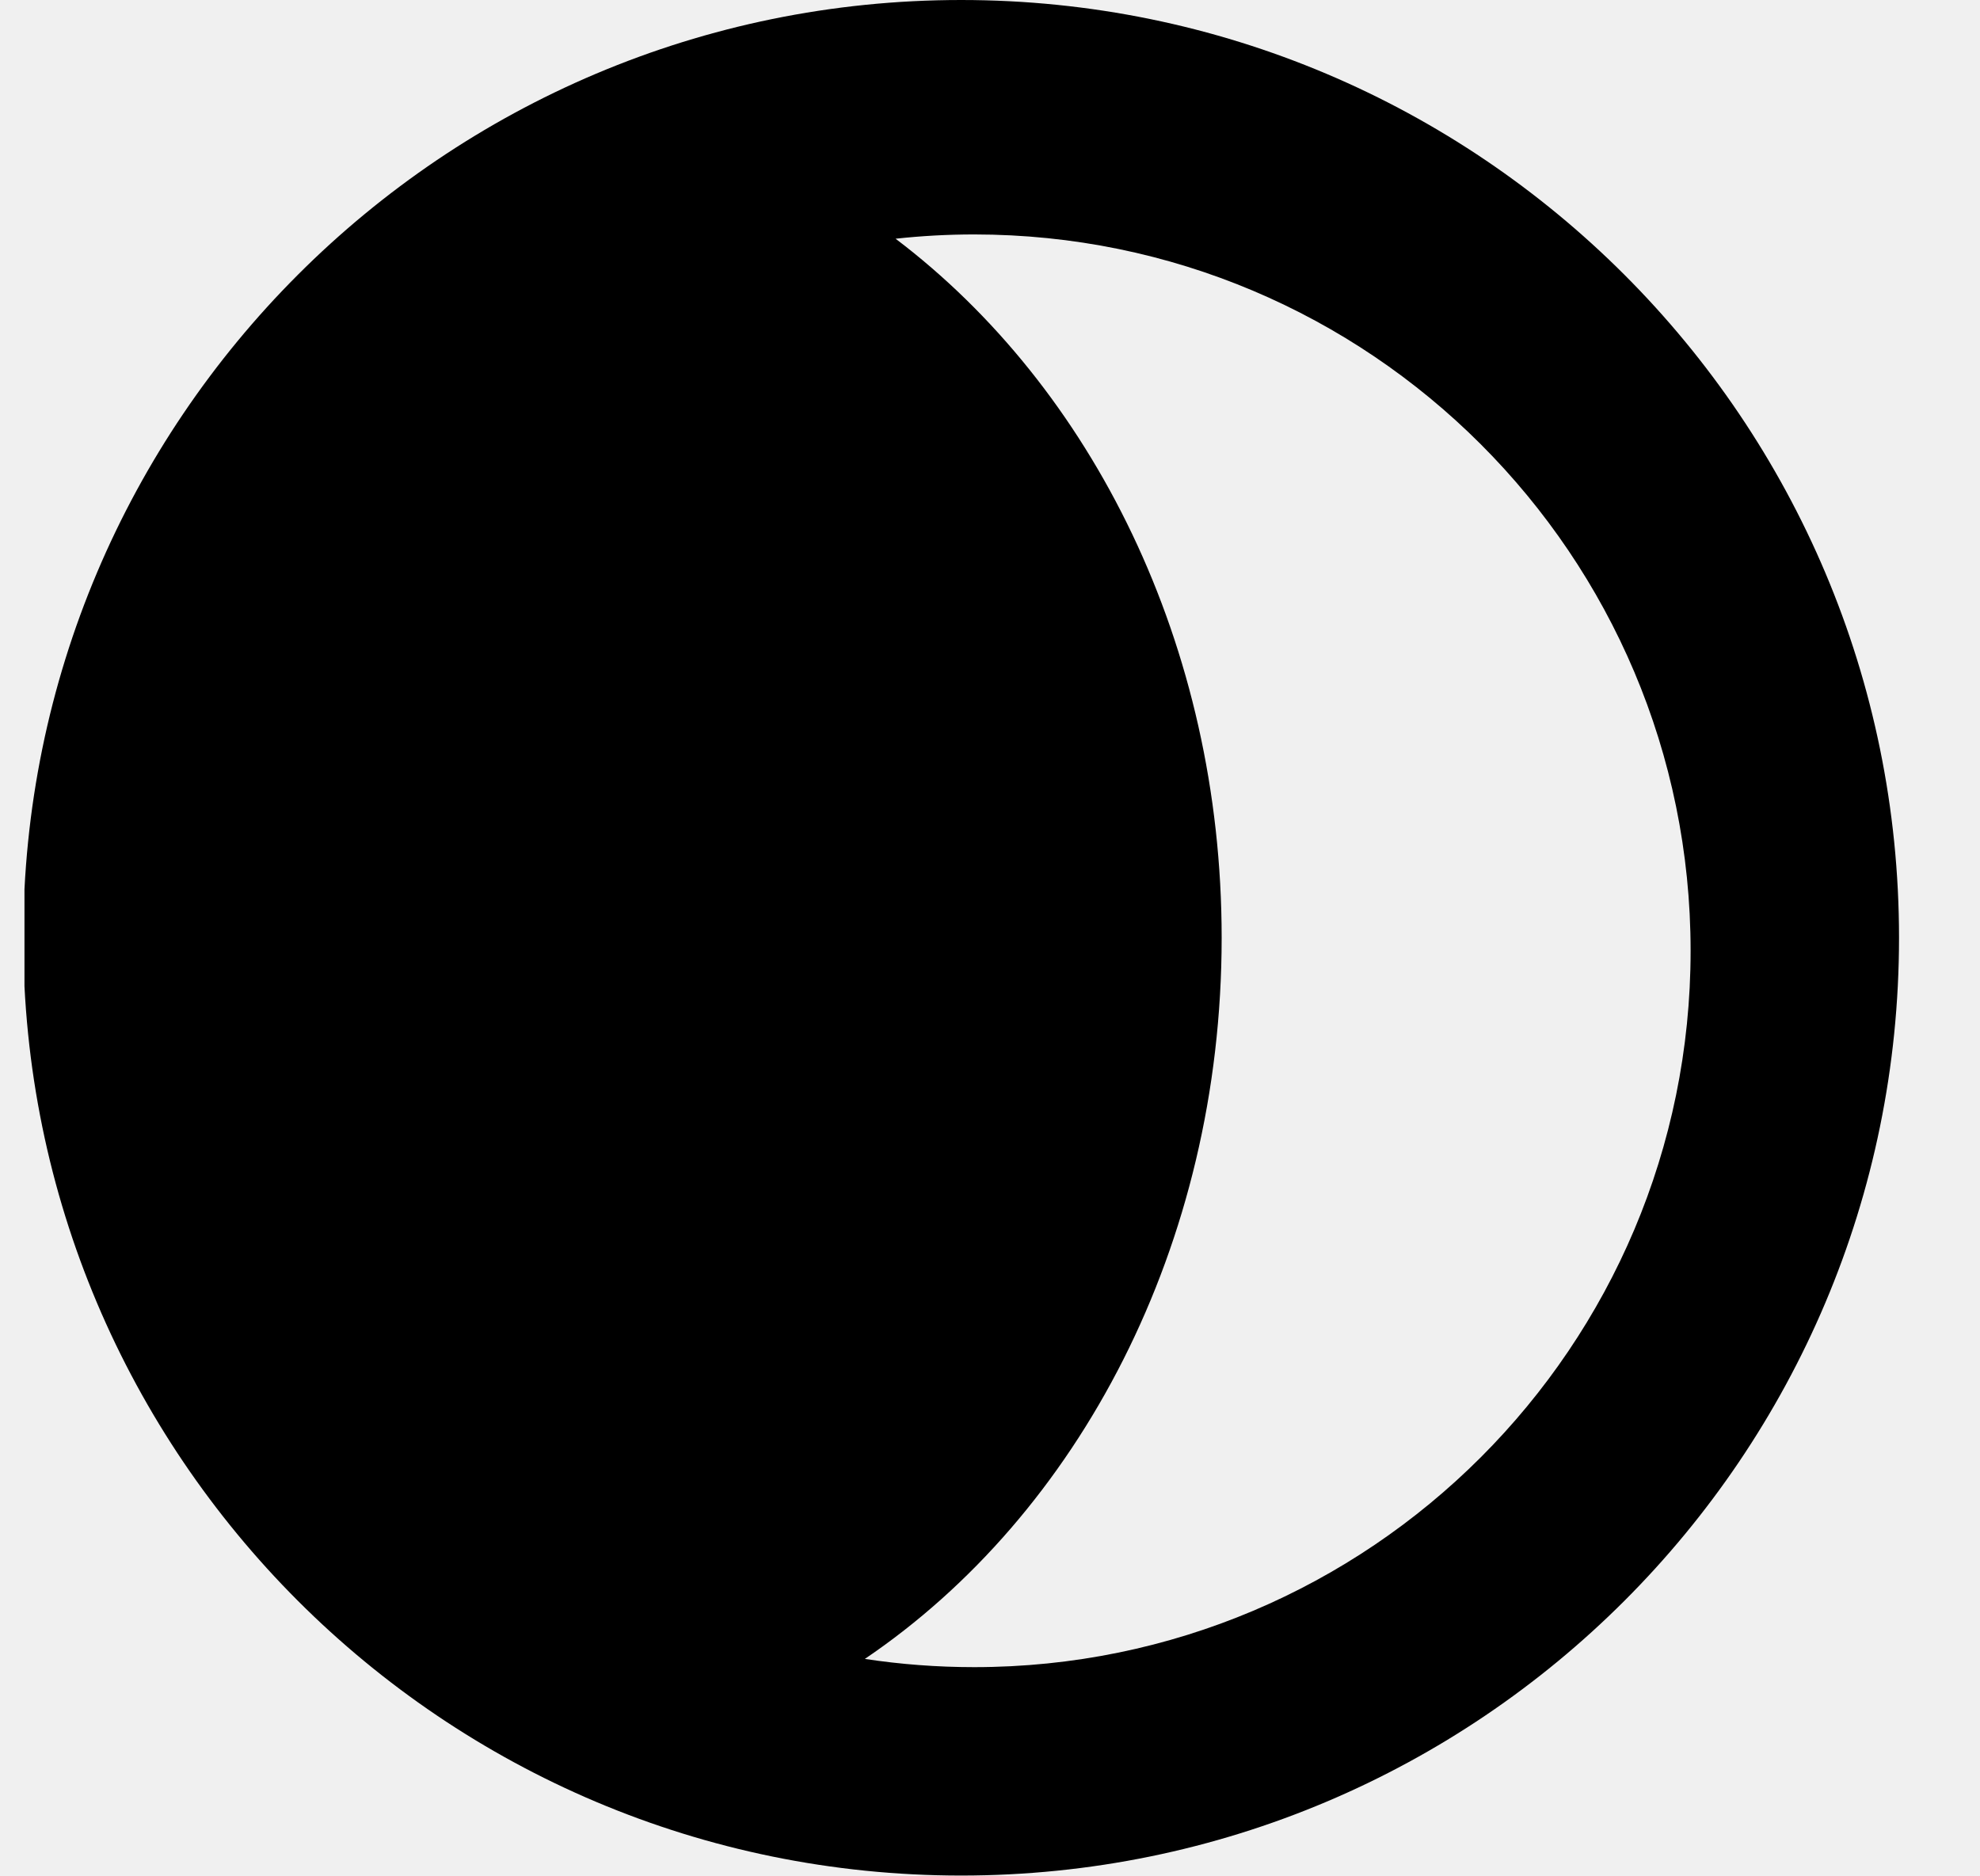
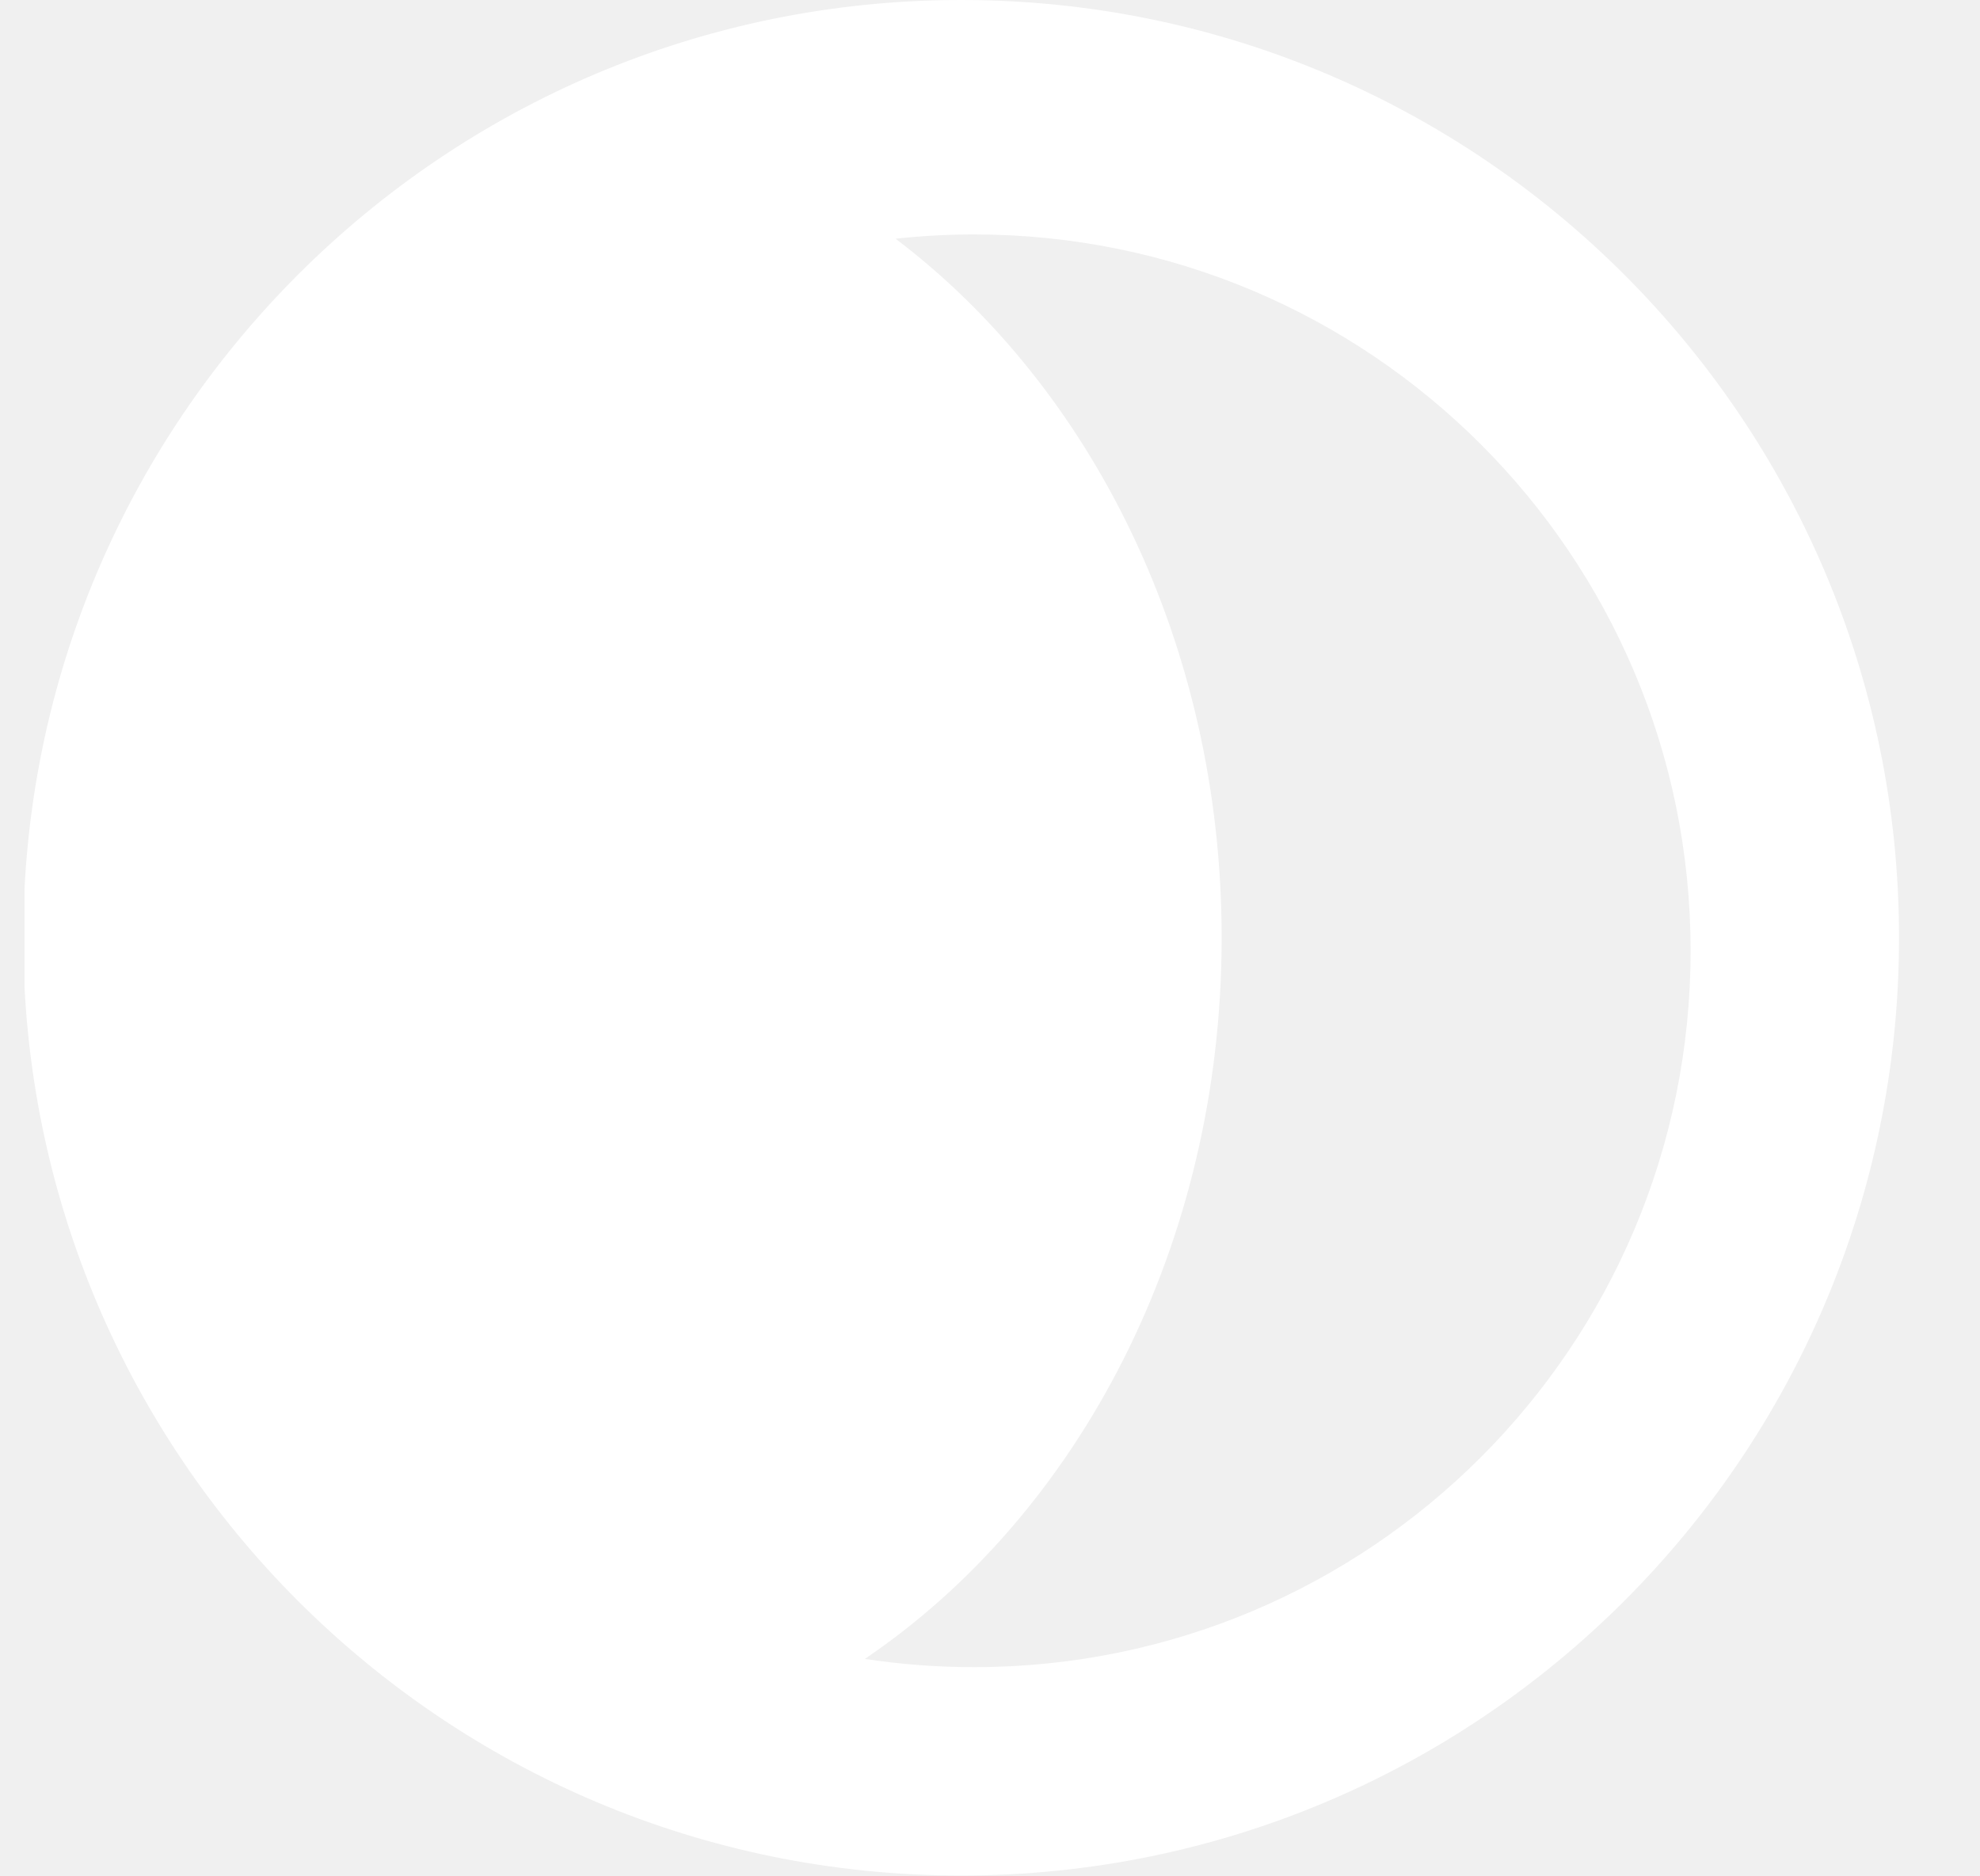
<svg xmlns="http://www.w3.org/2000/svg" width="19" height="18" viewBox="0 0 19 18" fill="none">
  <g id="Elemento Outline" clip-path="url(#clip0_1257_35417)">
-     <path id="Vector" fill-rule="evenodd" clip-rule="evenodd" d="M8.299 15.921C8.641 15.973 8.992 16 9.348 16C13.145 16 16.223 12.922 16.223 9.125C16.223 5.328 13.145 2.25 9.348 2.25C9.093 2.25 8.842 2.264 8.594 2.291C10.478 3.718 11.723 6.19 11.723 9C11.723 11.955 10.347 14.535 8.299 15.921ZM9.223 18C14.194 18 18.223 13.971 18.223 9C18.223 4.03 14.194 0 9.223 0C4.253 0 0.223 4.03 0.223 9C0.223 13.971 4.253 18 9.223 18Z" fill="currentColor" />
+     <path id="Vector" fill-rule="evenodd" clip-rule="evenodd" d="M8.299 15.921C8.641 15.973 8.992 16 9.348 16C13.145 16 16.223 12.922 16.223 9.125C16.223 5.328 13.145 2.25 9.348 2.25C9.093 2.25 8.842 2.264 8.594 2.291C10.478 3.718 11.723 6.19 11.723 9C11.723 11.955 10.347 14.535 8.299 15.921ZM9.223 18C14.194 18 18.223 13.971 18.223 9C18.223 4.03 14.194 0 9.223 0C4.253 0 0.223 4.03 0.223 9C0.223 13.971 4.253 18 9.223 18Z" fill="white" />
  </g>
  <defs>
    <clipPath id="clip0_1257_35417">
-       <rect width="18" height="18" fill="currentColor" transform="translate(0.234863)" />
+       <rect width="18" height="18" fill="white" transform="translate(0.234863)" />
    </clipPath>
  </defs>
</svg>
